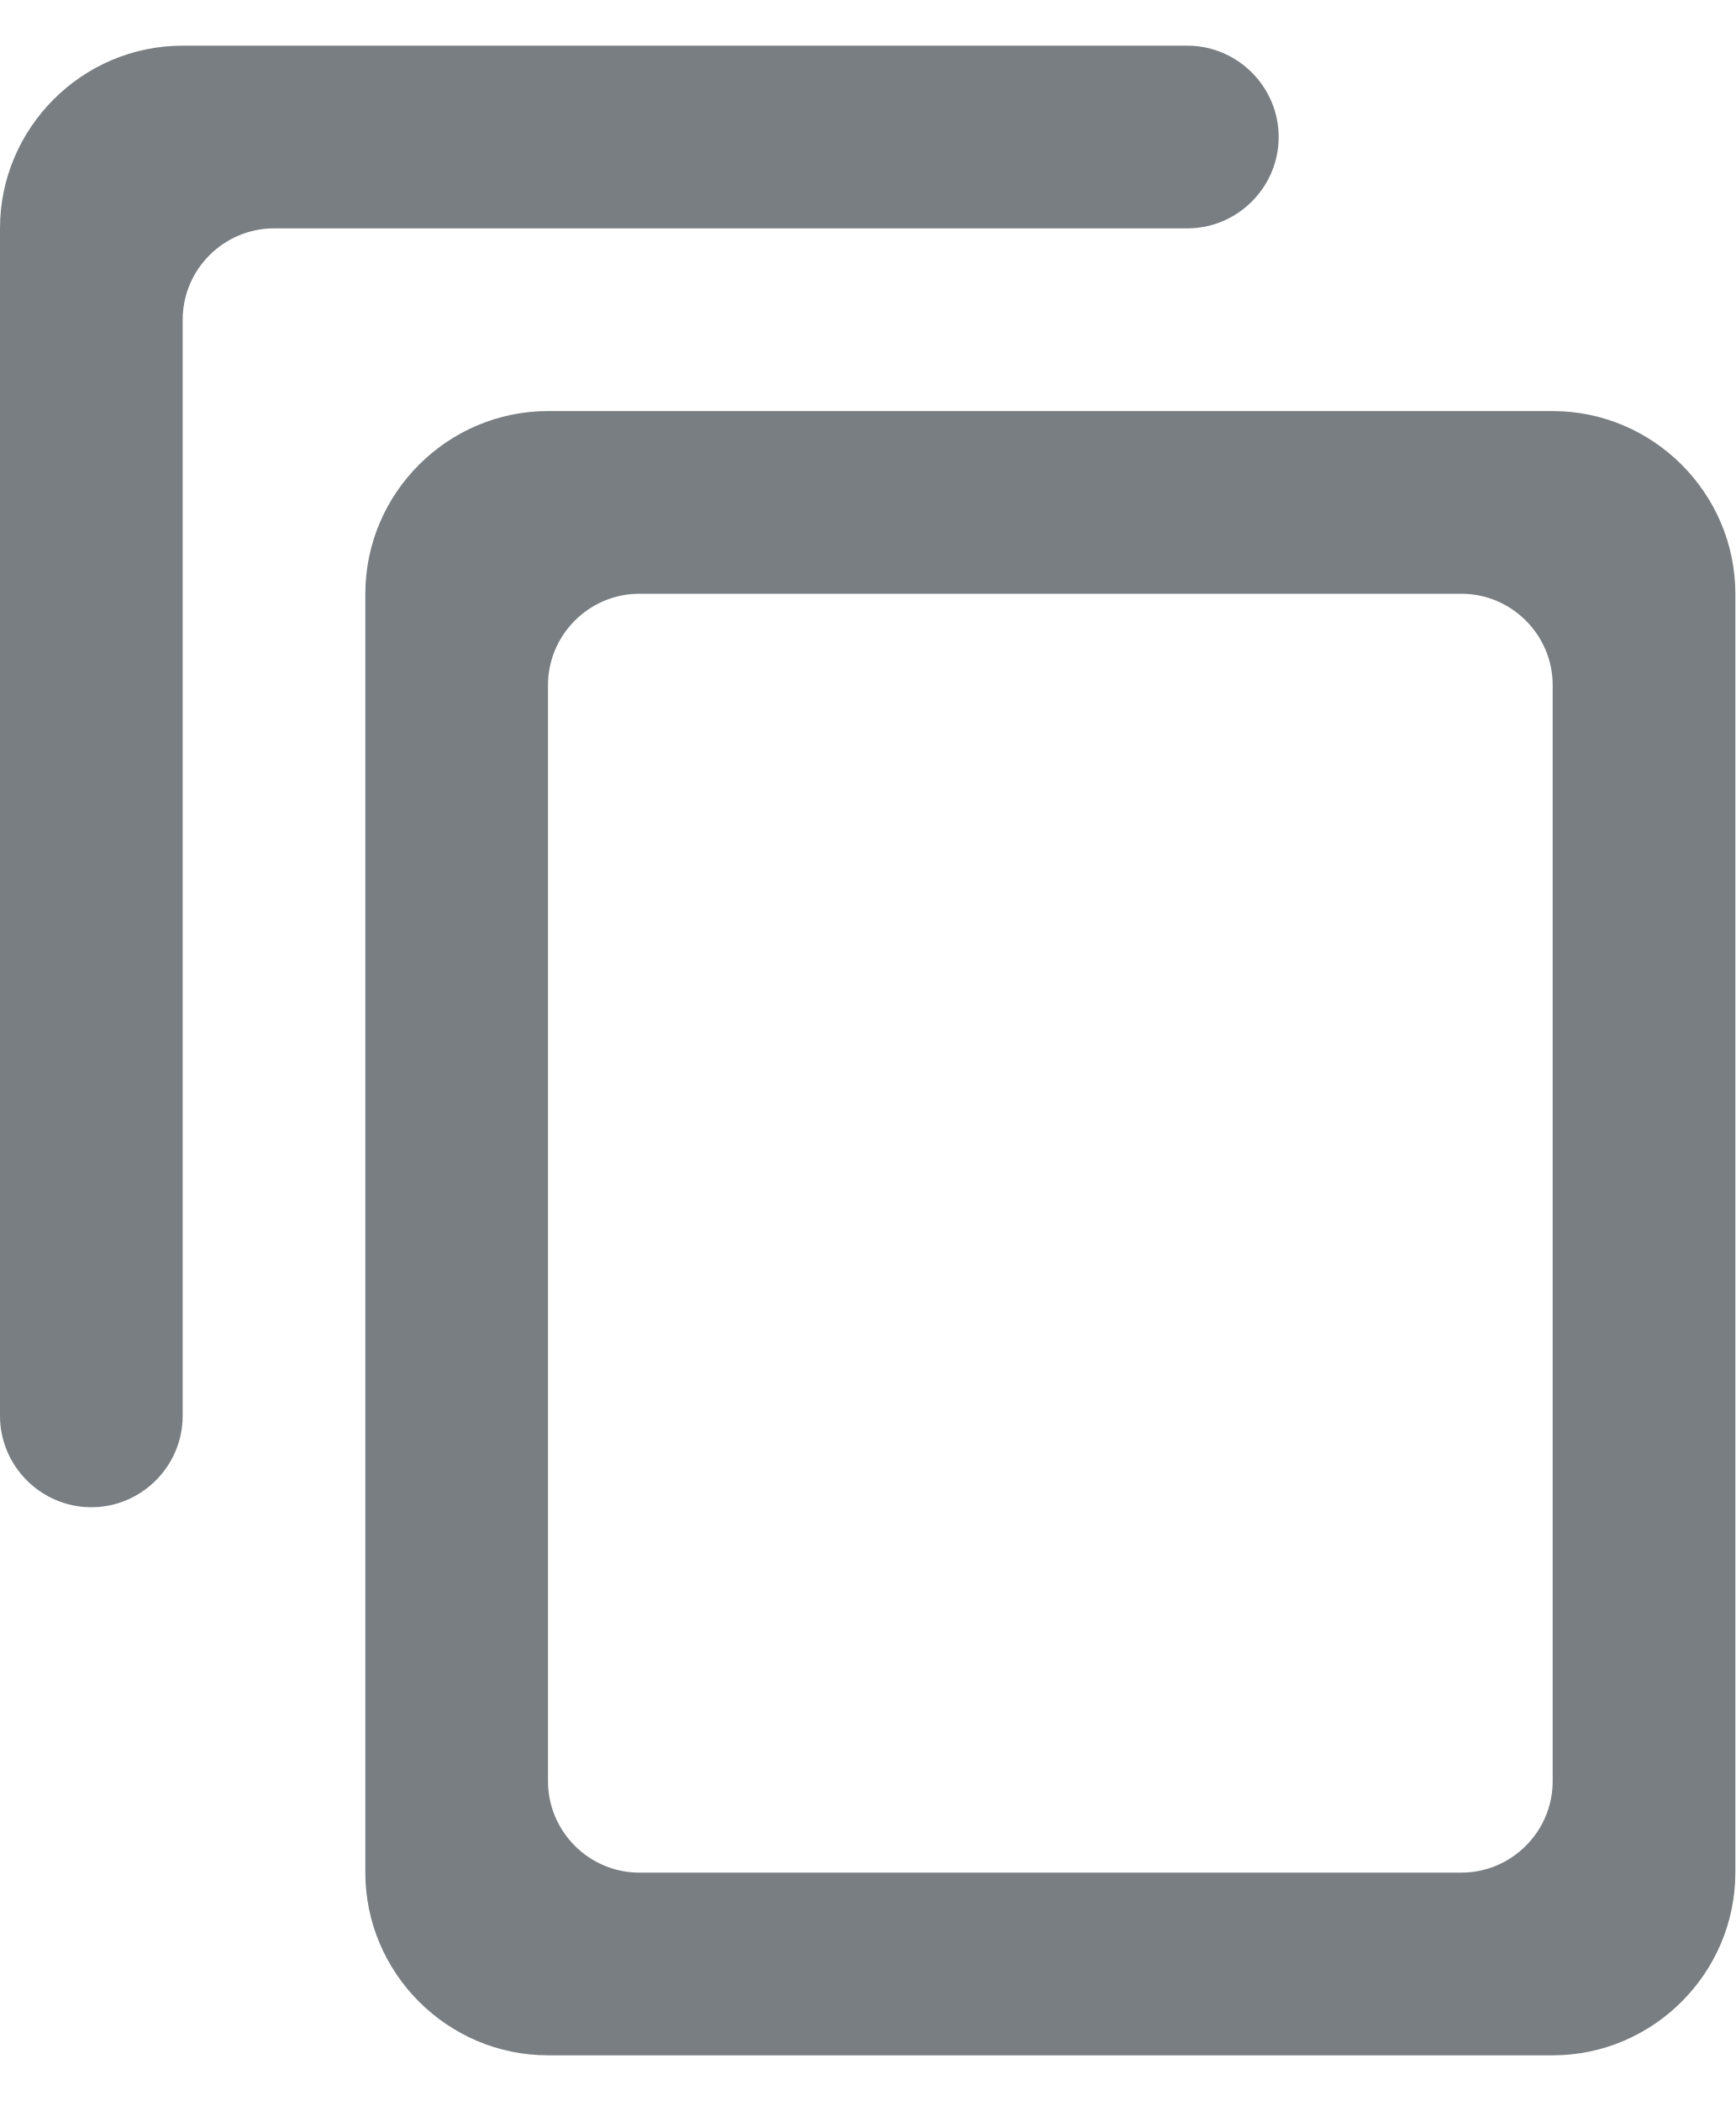
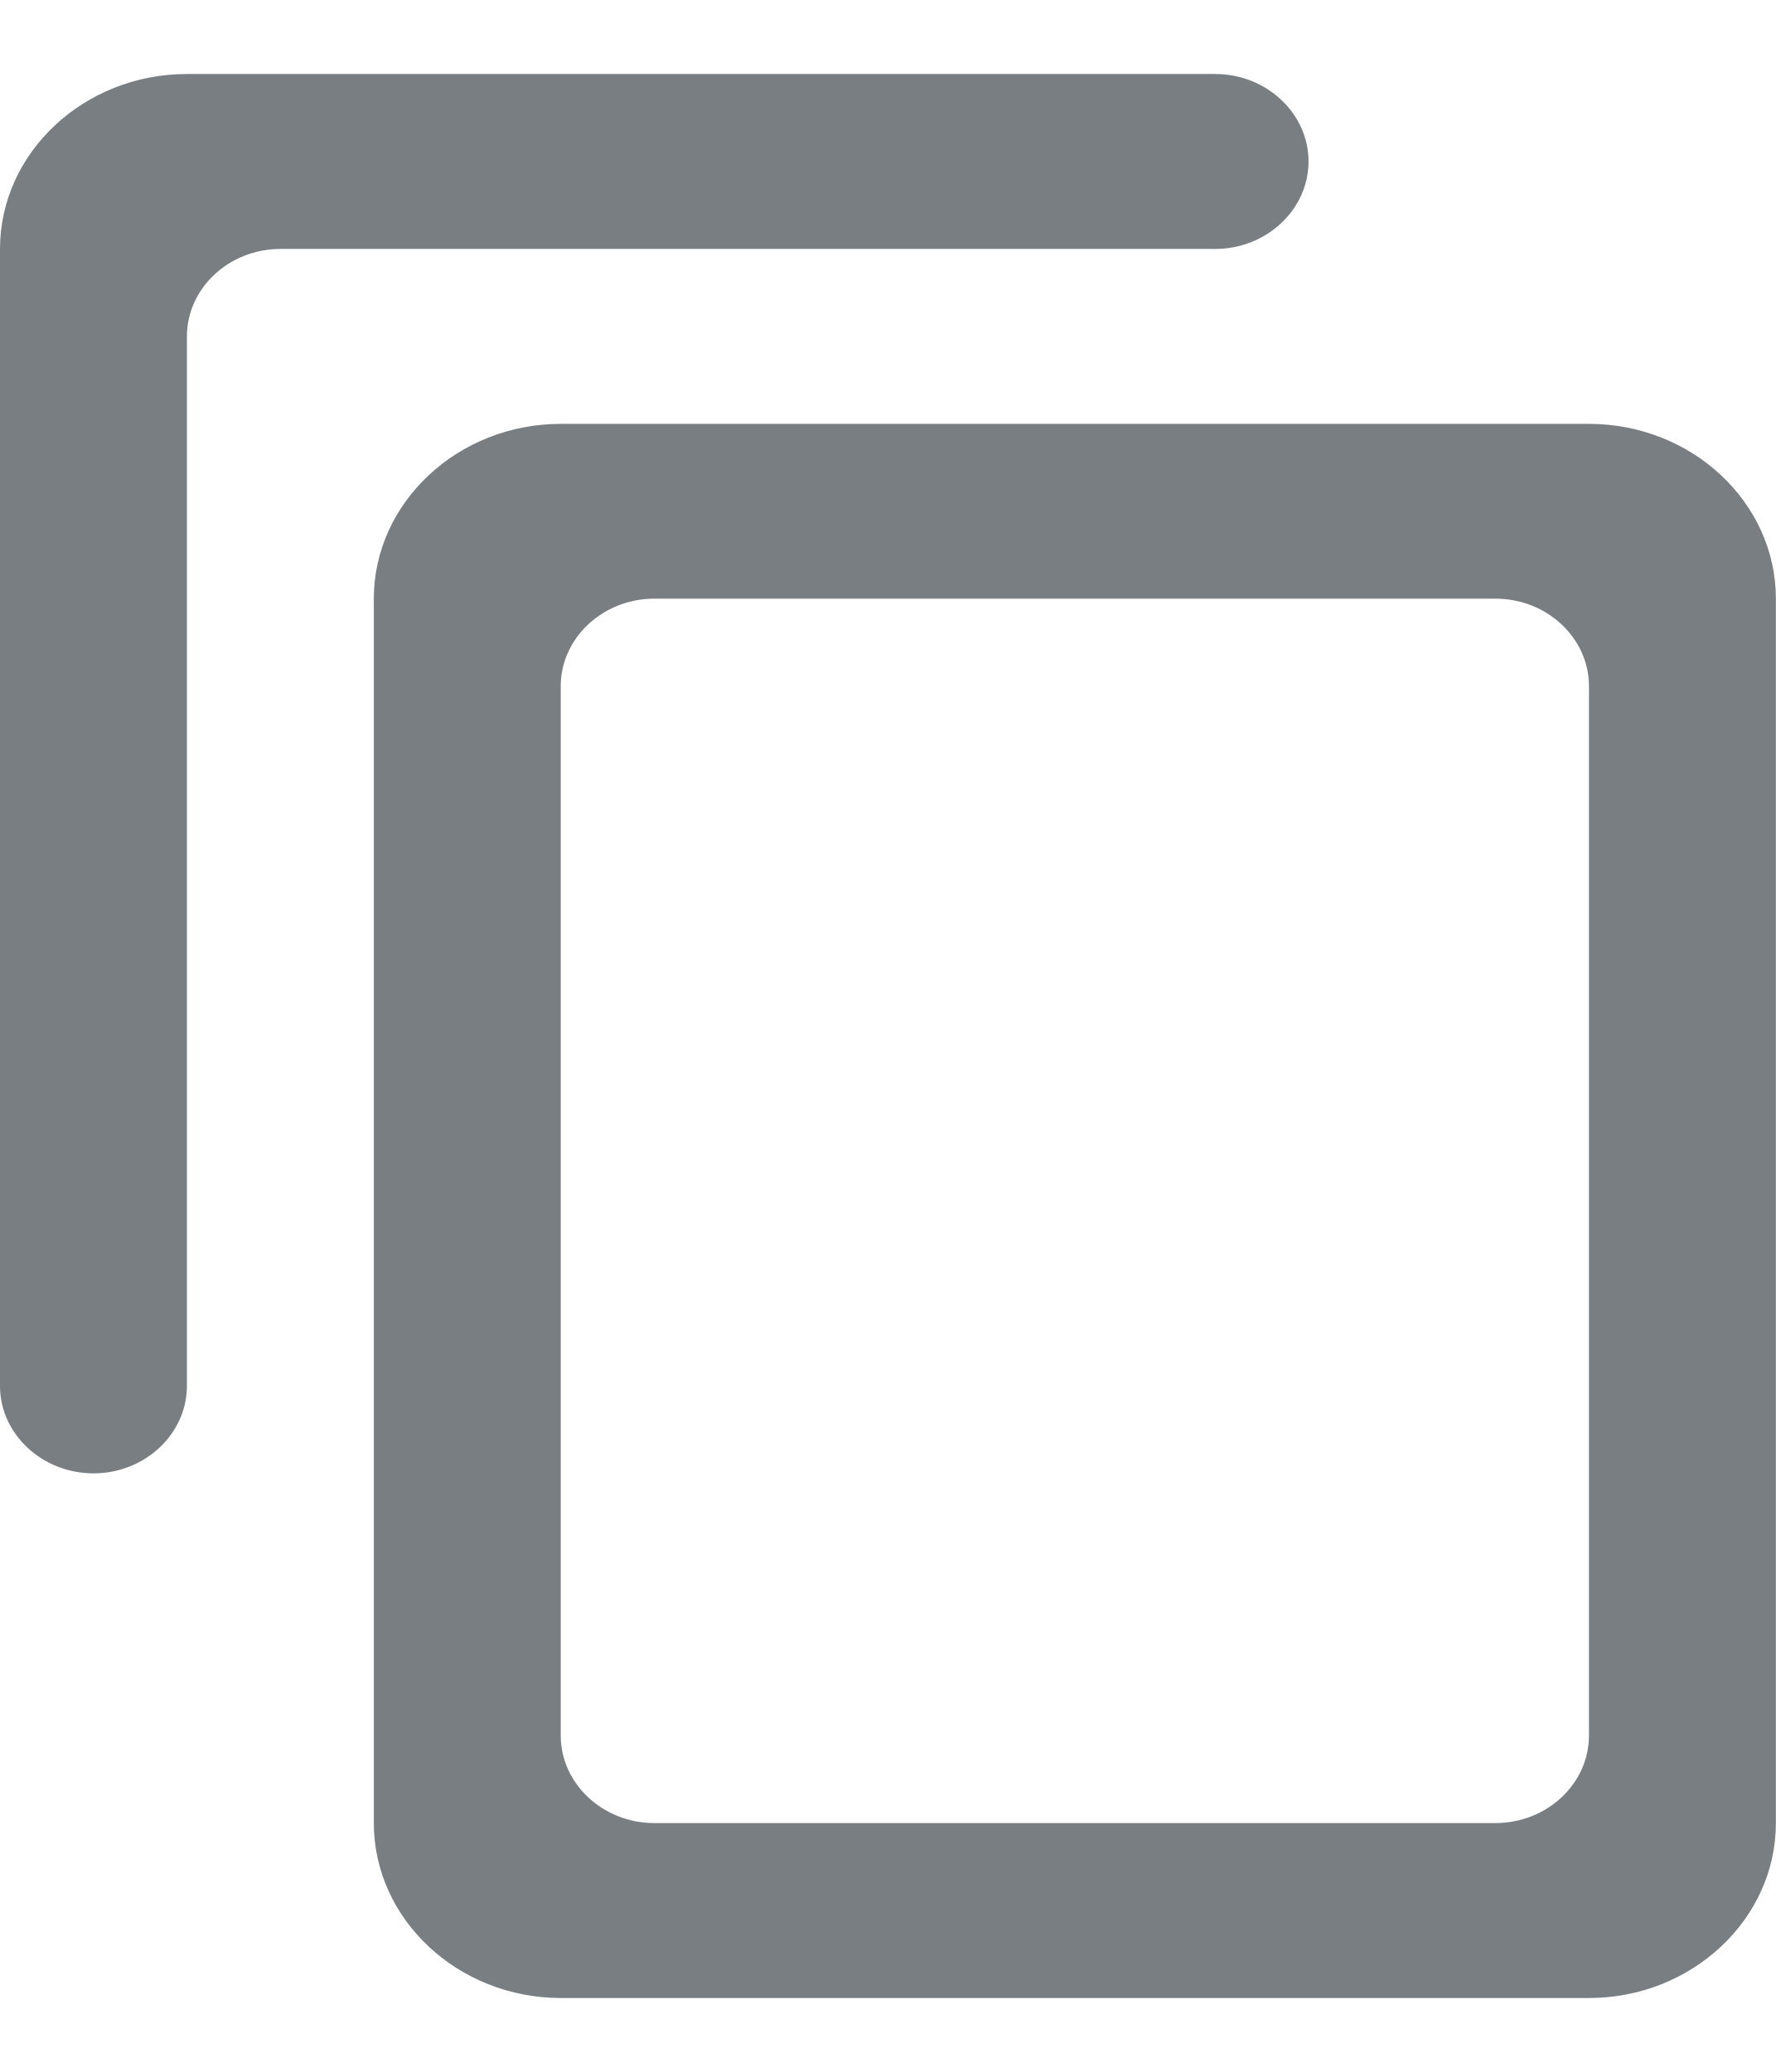
- <svg xmlns="http://www.w3.org/2000/svg" width="19" height="23" viewBox="0 0 19 23" fill="none">
-   <path d="M13 0.5H2C0.9 0.5 0 1.4 0 2.5V15.5C0 16.05 0.45 16.5 1 16.5C1.55 16.5 2 16.05 2 15.5V3.5C2 2.95 2.45 2.5 3 2.5H13C13.55 2.5 14 2.05 14 1.5C14 0.95 13.55 0.5 13 0.5ZM17 4.5H6C4.9 4.5 4 5.4 4 6.5V20.5C4 21.6 4.9 22.5 6 22.5H17C18.1 22.5 19 21.6 19 20.5V6.5C19 5.4 18.1 4.5 17 4.5ZM16 20.5H7C6.45 20.5 6 20.05 6 19.5V7.5C6 6.95 6.45 6.5 7 6.5H16C16.55 6.5 17 6.95 17 7.5V19.5C17 20.05 16.55 20.5 16 20.5Z" fill="#787E82" />
+ <svg xmlns="http://www.w3.org/2000/svg" width="12" height="14" viewBox="0 0 12 14" fill="none">
+   <path d="M8.211 0.5H1.263C0.568 0.5 0 1.032 0 1.682V9.364C0 9.689 0.284 9.955 0.632 9.955C0.979 9.955 1.263 9.689 1.263 9.364V2.273C1.263 1.948 1.547 1.682 1.895 1.682H8.211C8.558 1.682 8.842 1.416 8.842 1.091C8.842 0.766 8.558 0.5 8.211 0.5ZM10.737 2.864H3.789C3.095 2.864 2.526 3.395 2.526 4.045V12.318C2.526 12.968 3.095 13.5 3.789 13.5H10.737C11.432 13.5 12 12.968 12 12.318V4.045C12 3.395 11.432 2.864 10.737 2.864ZM10.105 12.318H4.421C4.074 12.318 3.789 12.052 3.789 11.727V4.636C3.789 4.311 4.074 4.045 4.421 4.045H10.105C10.453 4.045 10.737 4.311 10.737 4.636V11.727C10.737 12.052 10.453 12.318 10.105 12.318Z" fill="#787E82" />
</svg>
